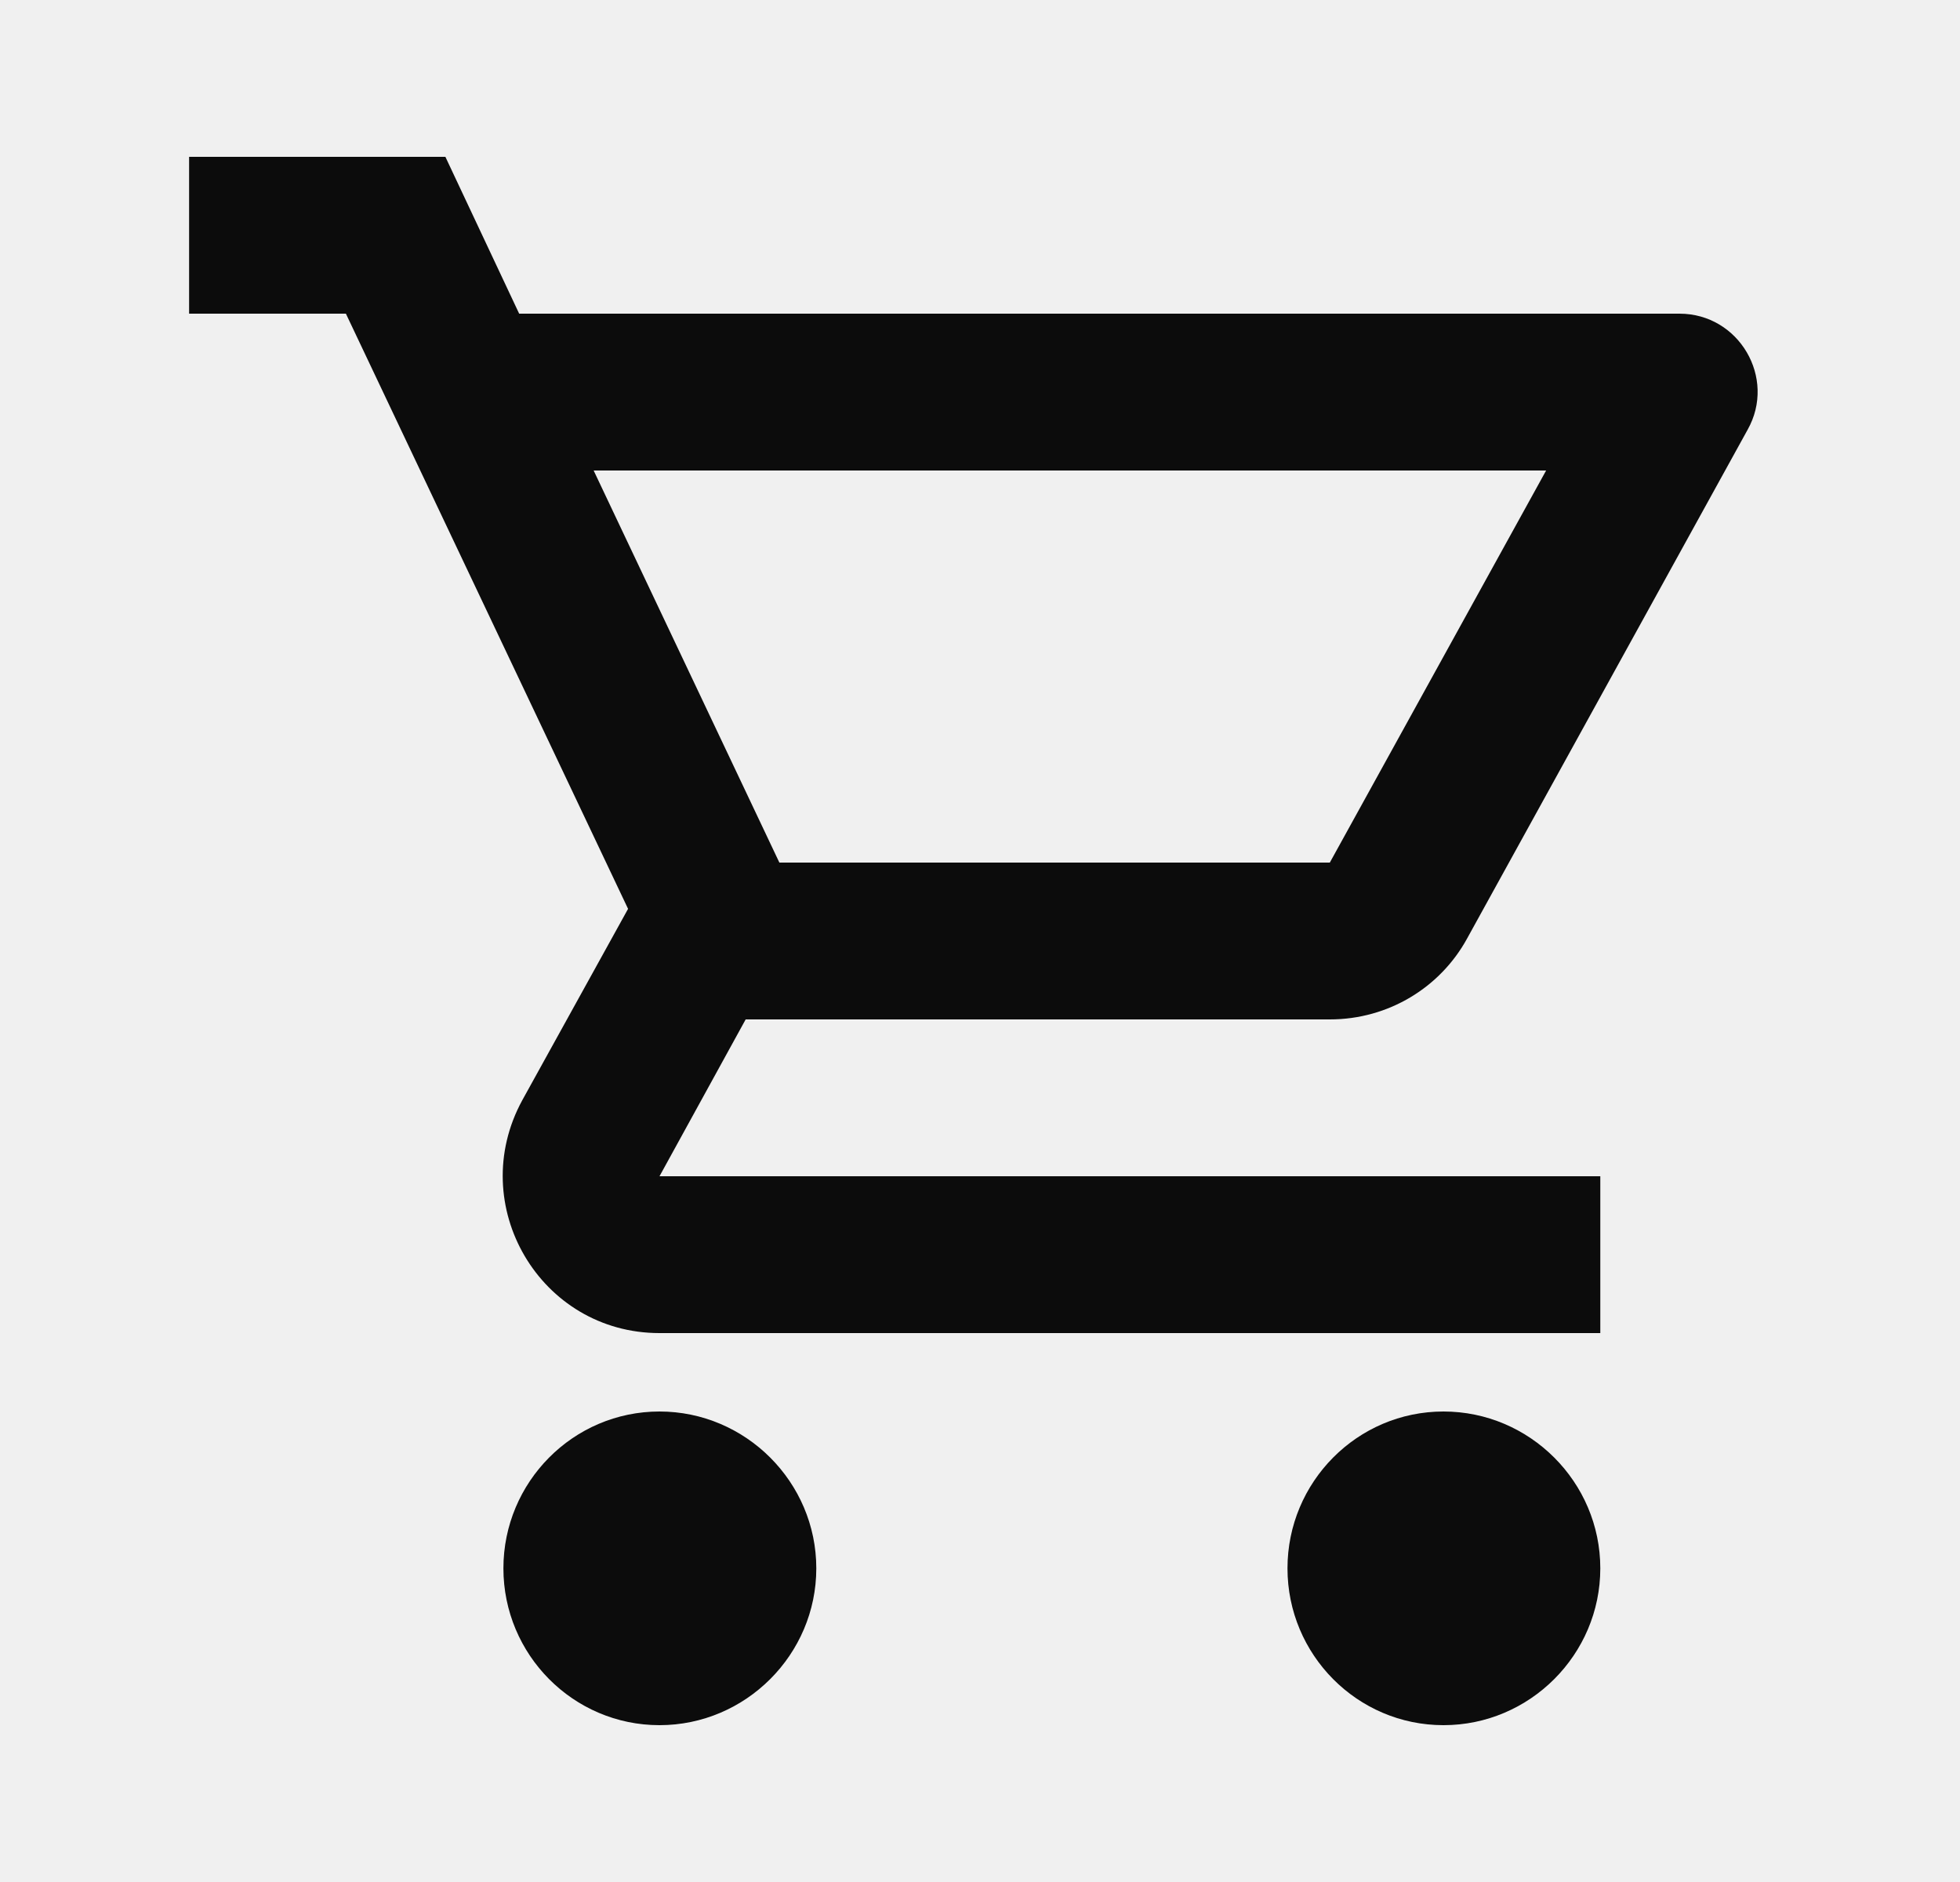
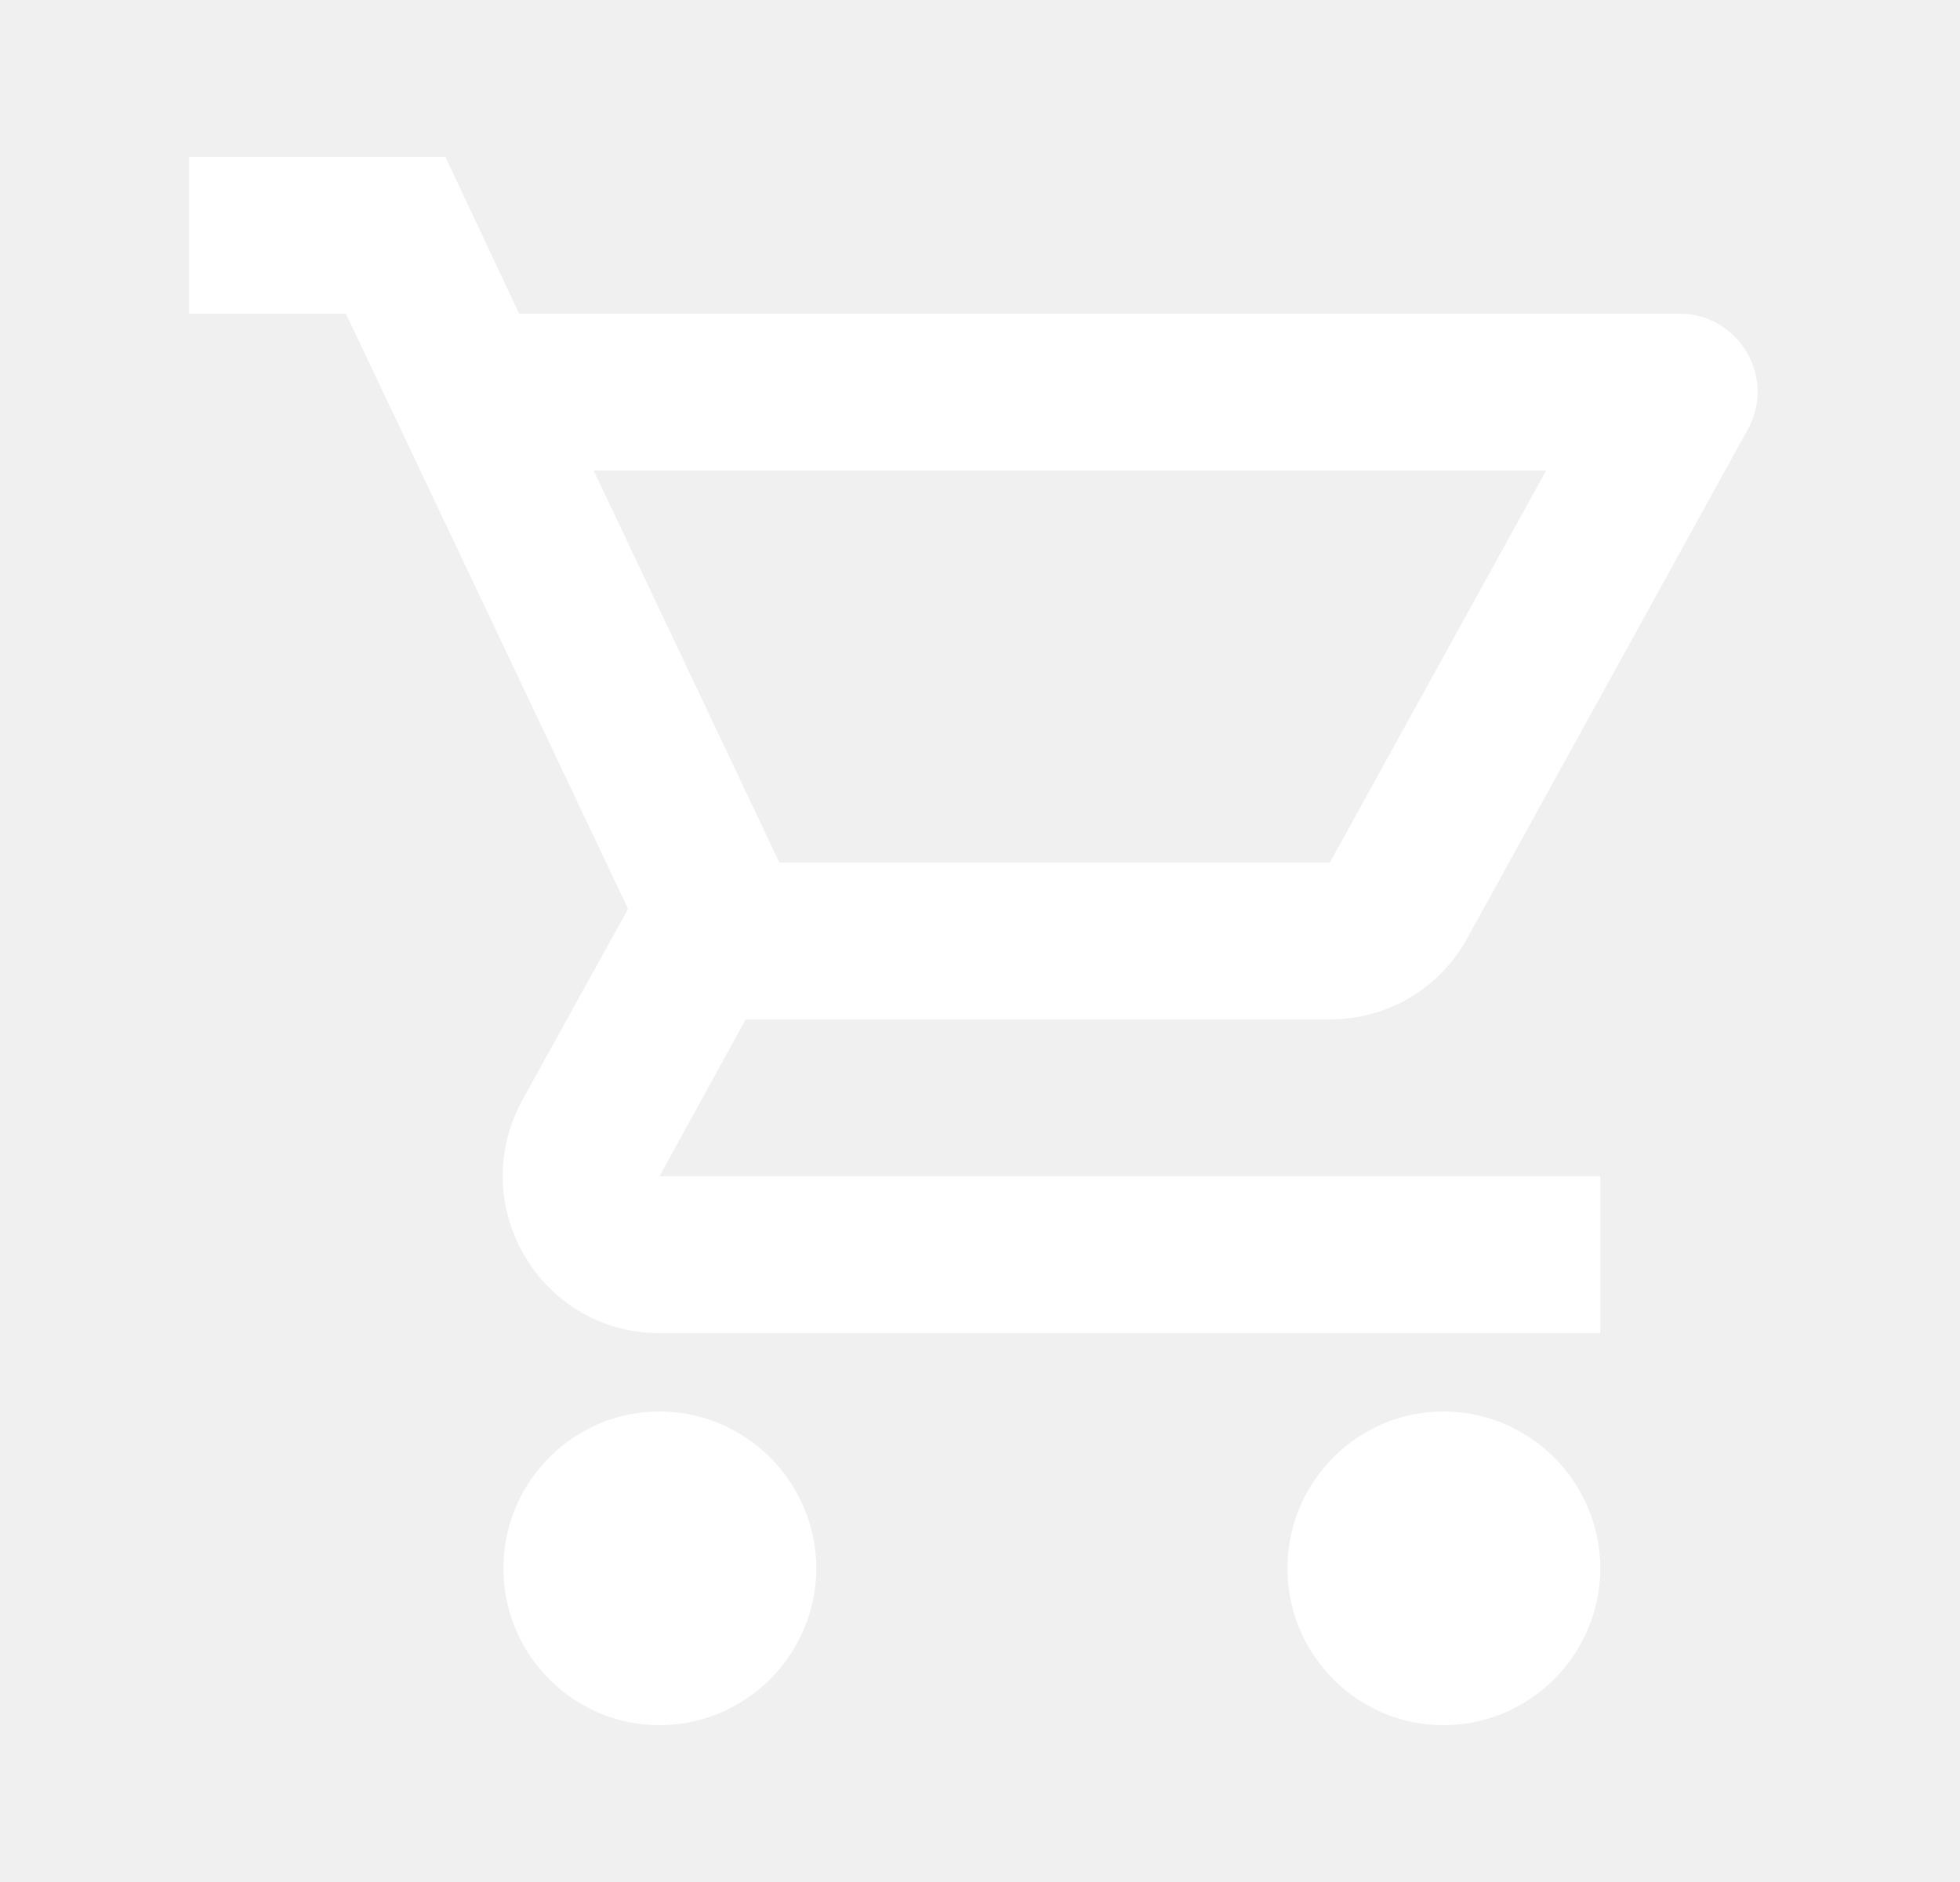
<svg xmlns="http://www.w3.org/2000/svg" width="25" height="24" viewBox="0 0 25 24" fill="none">
-   <path d="M16.962 13C17.712 13 18.372 12.59 18.712 11.97L22.291 5.48C22.662 4.82 22.181 4 21.422 4H6.622L5.681 2H2.412V4H4.412L8.011 11.59L6.662 14.03C5.931 15.37 6.891 17 8.412 17H20.412V15H8.412L9.511 13H16.962ZM7.572 6H19.721L16.962 11H9.941L7.572 6ZM8.412 18C7.311 18 6.421 18.9 6.421 20C6.421 21.1 7.311 22 8.412 22C9.511 22 10.412 21.1 10.412 20C10.412 18.9 9.511 18 8.412 18ZM18.412 18C17.311 18 16.422 18.9 16.422 20C16.422 21.1 17.311 22 18.412 22C19.512 22 20.412 21.1 20.412 20C20.412 18.9 19.512 18 18.412 18Z" fill="#0C0C0C" />
+   <path d="M16.962 13C17.712 13 18.372 12.59 18.712 11.97L22.291 5.48C22.662 4.82 22.181 4 21.422 4H6.622L5.681 2H2.412V4H4.412L8.011 11.59L6.662 14.03C5.931 15.37 6.891 17 8.412 17H20.412V15H8.412L9.511 13H16.962ZM7.572 6H19.721L16.962 11H9.941L7.572 6ZM8.412 18C7.311 18 6.421 18.9 6.421 20C6.421 21.1 7.311 22 8.412 22C9.511 22 10.412 21.1 10.412 20C10.412 18.9 9.511 18 8.412 18ZM18.412 18C17.311 18 16.422 18.9 16.422 20C16.422 21.1 17.311 22 18.412 22C19.512 22 20.412 21.1 20.412 20C20.412 18.9 19.512 18 18.412 18Z" fill="#ffffff" />
</svg>
